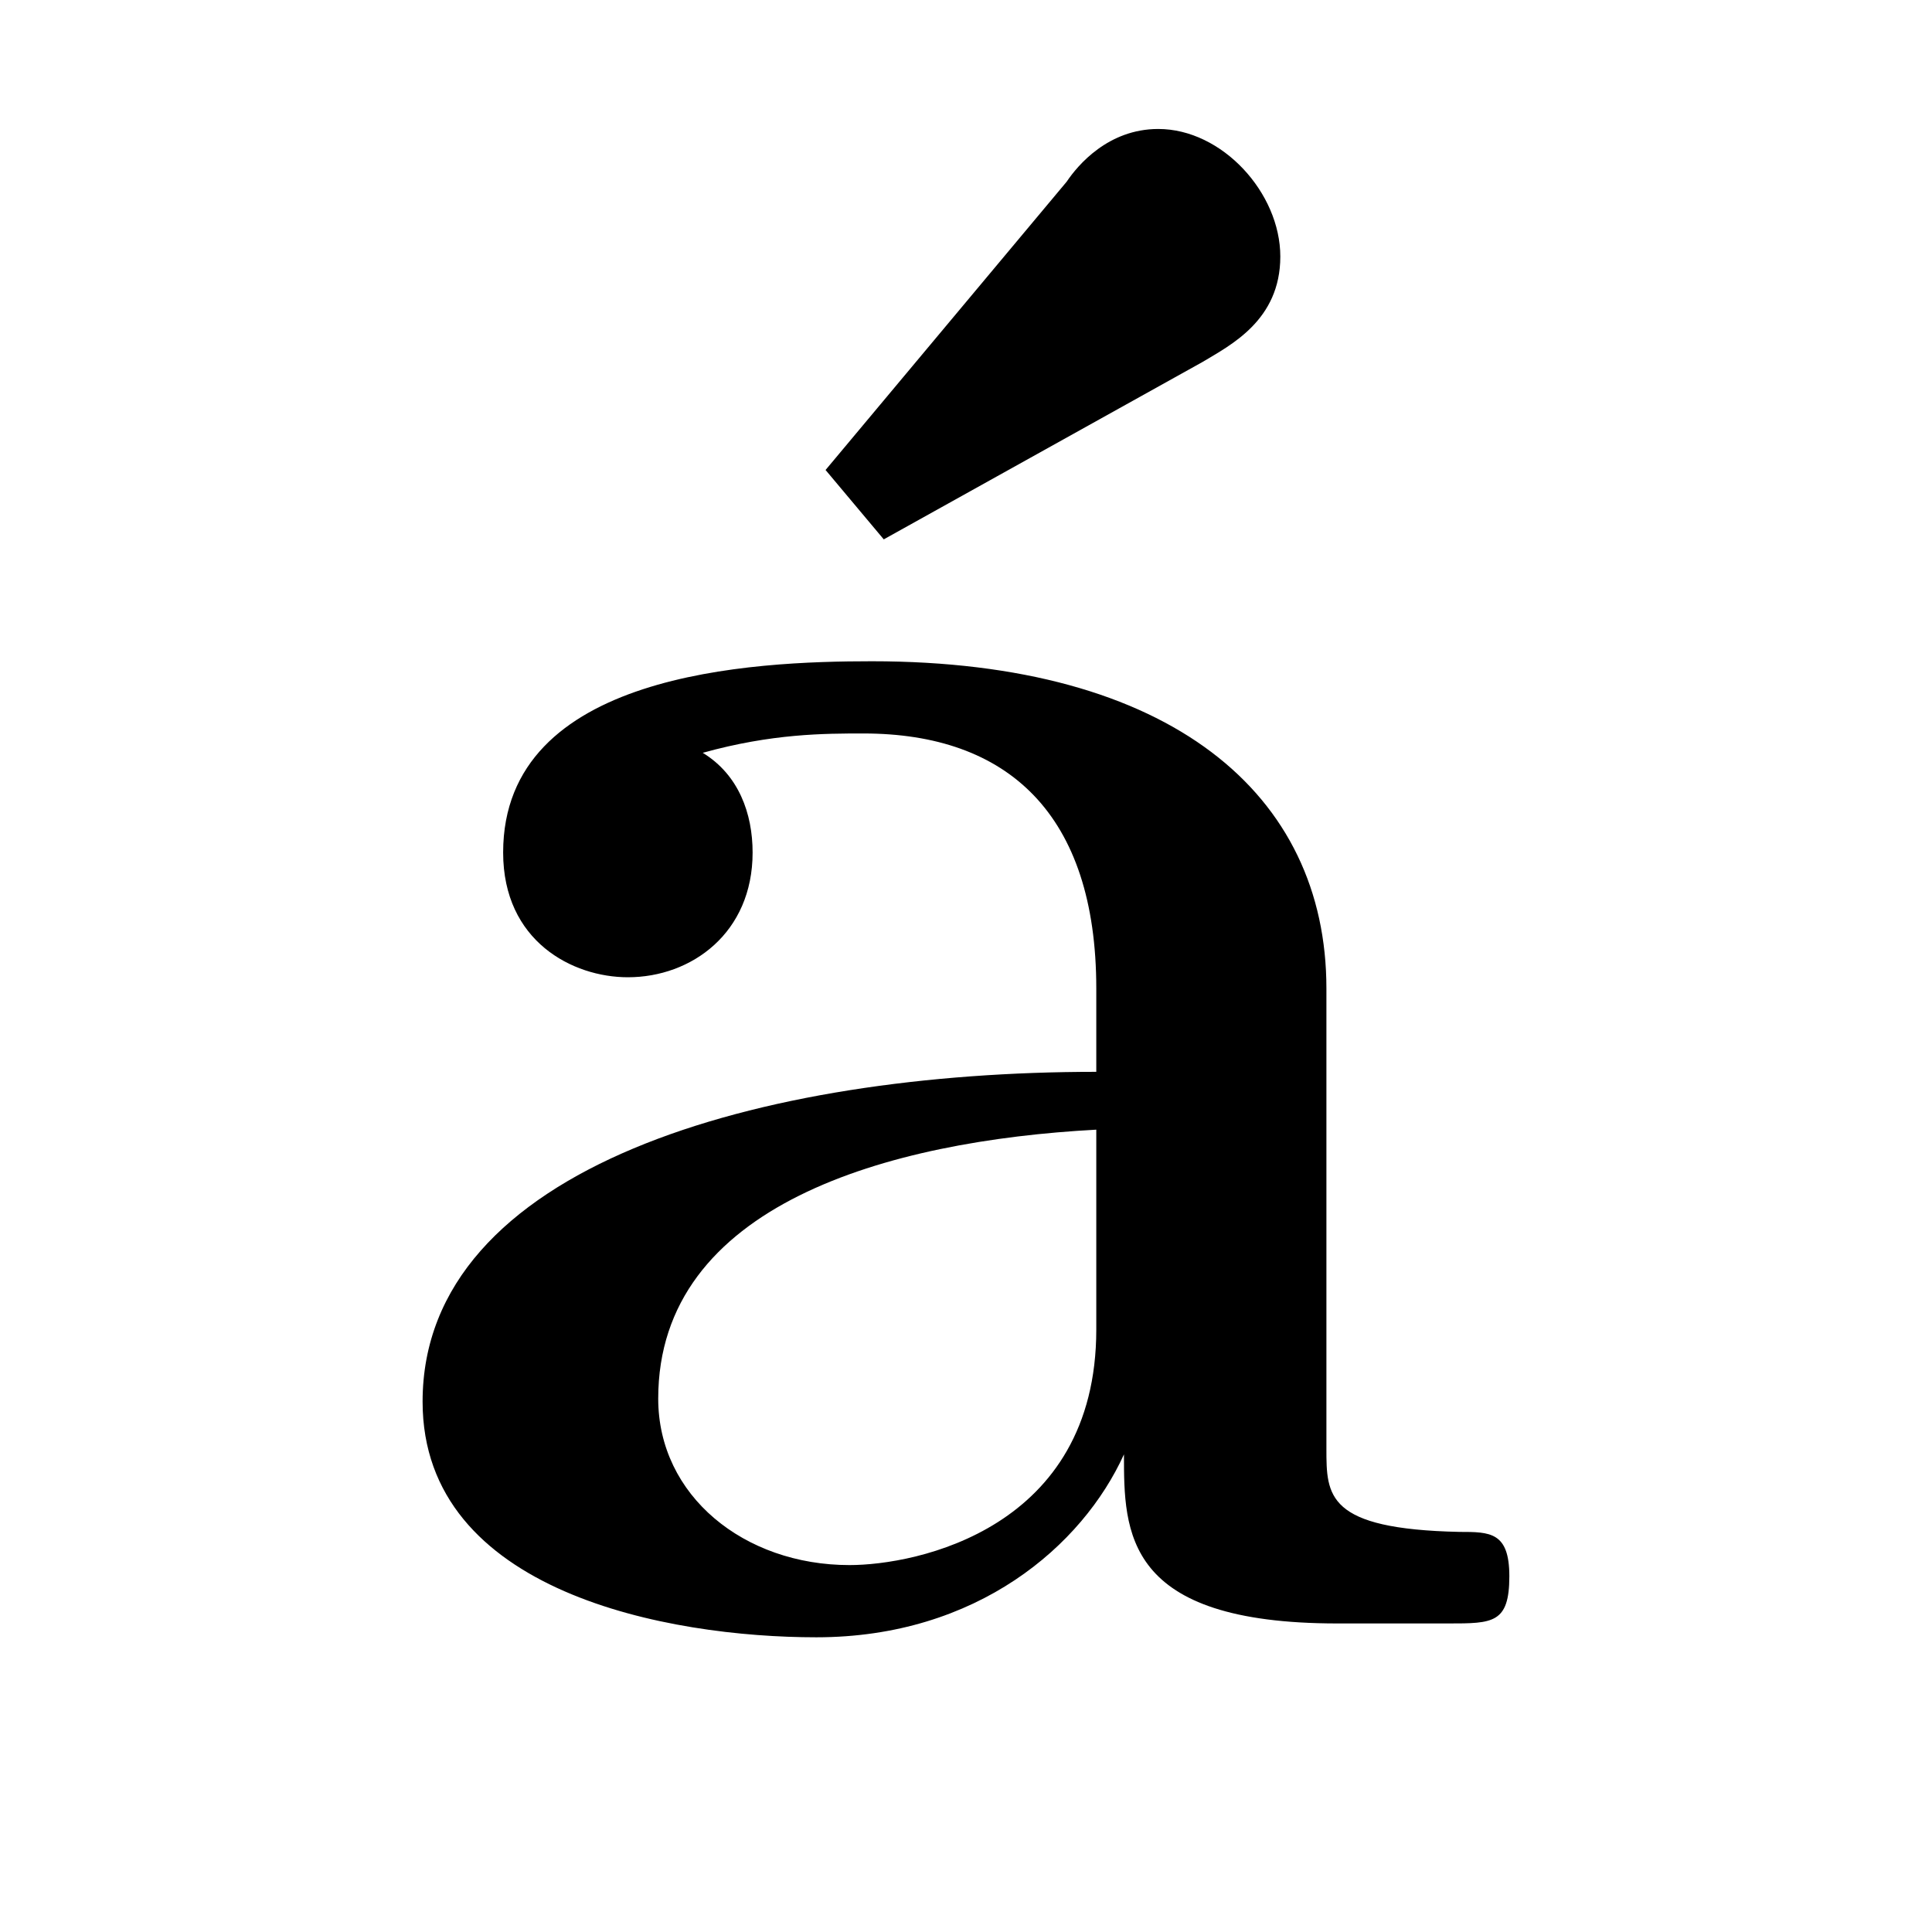
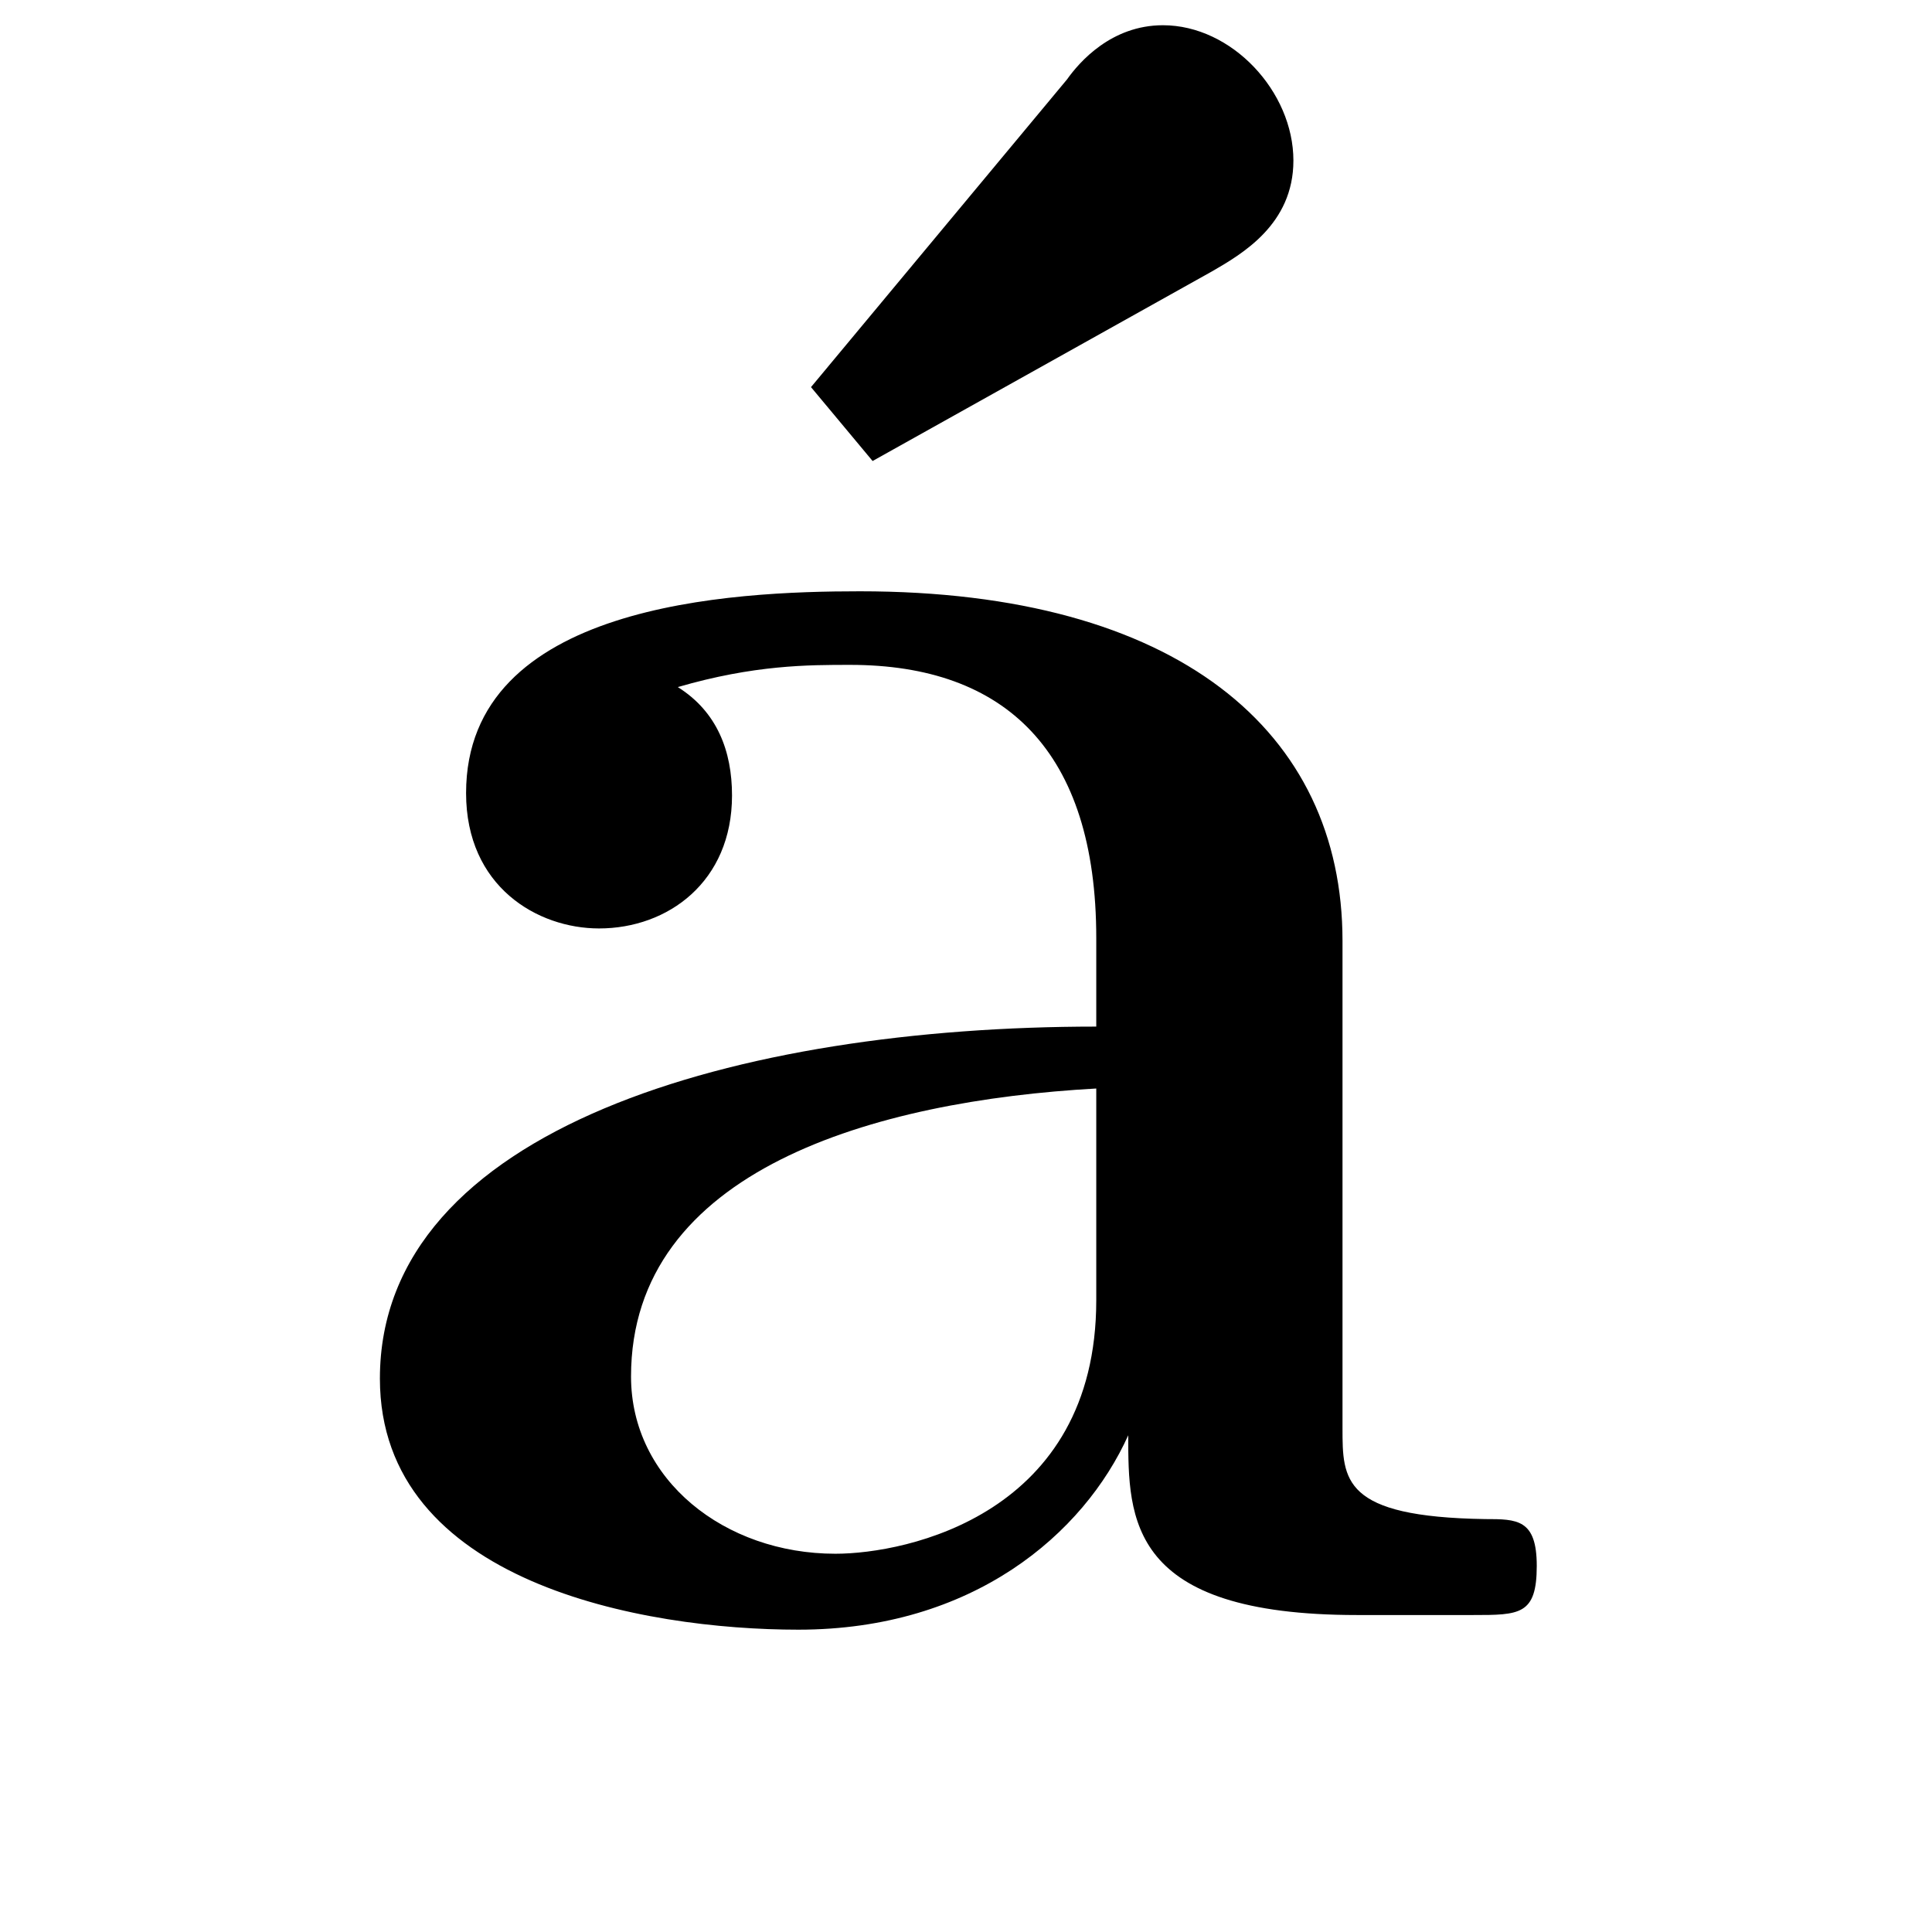
<svg xmlns="http://www.w3.org/2000/svg" width="16" height="16" version="1.1" id="svg10">
  <defs id="defs14" />
  <g color="#000" font-weight="400" font-family="sans-serif" white-space="normal" fill="#474747" id="g8">
    <g id="page1" transform="matrix(1.886464,0,0,1.886464,-106.4631,-108.0383)">
      <g id="use18" style="fill:#000000;fill-opacity:1" transform="matrix(0.5417154,0,0,0.5417154,56.72746,64.32896)">
-         <g transform="matrix(1.469388,0,0,1.469388,-338.0254,-221.9349)" style="fill:#000000;fill-opacity:1" id="g4091">
-           <g id="use4089" transform="matrix(0.9785441,0,0,0.9785441,231.6113,151.1238)">
-             <path id="path53" d="m 5.5,-3.578 c 0,-1.094 -0.875,-1.844 -2.562,-1.844 -0.672,0 -2.078,0.062 -2.078,1.078 0,0.5 0.391,0.703 0.703,0.703 0.359,0 0.703,-0.25 0.703,-0.703 0,-0.219 -0.078,-0.438 -0.281,-0.562 0.391,-0.109 0.688,-0.109 0.906,-0.109 0.812,0 1.312,0.453 1.312,1.438 v 0.469 c -1.891,0 -3.797,0.531 -3.797,1.859 0,1.078 1.391,1.328 2.219,1.328 0.906,0 1.5,-0.516 1.734,-1.031 0,0.438 0,0.953 1.203,0.953 h 0.625 c 0.25,0 0.344,0 0.344,-0.266 0,-0.25 -0.109,-0.25 -0.281,-0.25 C 5.5,-0.531 5.5,-0.719 5.5,-0.984 Z M 4.203,-1.656 c 0,1.125 -1.016,1.328 -1.391,1.328 -0.594,0 -1.078,-0.391 -1.078,-0.938 0,-1.094 1.297,-1.453 2.469,-1.516 z m 0,0" style="stroke:none" />
+         <g transform="matrix(1.304725,0,0,1.304725,-190.9204,-181.5166)" style="fill:#000000;fill-opacity:1" id="g190">
+           <g id="use188" transform="matrix(0.9785441,0,0,0.9785441,147.8026,139.1687)">
+             <path id="path498" d="M 6.594,-4.281 C 6.594,-5.609 5.547,-6.5 3.531,-6.5 c -0.812,0 -2.5,0.078 -2.5,1.281 0,0.594 0.453,0.859 0.844,0.859 0.438,0 0.844,-0.297 0.844,-0.844 0,-0.281 -0.094,-0.531 -0.344,-0.688 0.484,-0.141 0.828,-0.141 1.094,-0.141 0.984,0 1.562,0.547 1.562,1.734 v 0.562 c -2.266,0 -4.547,0.641 -4.547,2.234 0,1.297 1.672,1.594 2.656,1.594 1.109,0 1.812,-0.609 2.094,-1.234 0,0.531 0,1.141 1.453,1.141 h 0.734 c 0.297,0 0.406,0 0.406,-0.312 0,-0.297 -0.125,-0.297 -0.328,-0.297 C 6.594,-0.625 6.594,-0.859 6.594,-1.188 Z M 5.031,-2 c 0,1.359 -1.203,1.609 -1.656,1.609 -0.703,0 -1.297,-0.469 -1.297,-1.125 0,-1.312 1.547,-1.75 2.953,-1.828 z m 0,0" style="stroke:none" />
          </g>
        </g>
-         <g transform="matrix(1.469388,0,0,1.469388,-525.6808,-221.9349)" style="fill:#000000;fill-opacity:1" id="g4143">
-           <g id="use4141" transform="matrix(0.9785441,0,0,0.9785441,359.2196,151.1238)">
-             <path id="path369" d="m 4.906,-7.109 c 0.156,-0.094 0.438,-0.234 0.438,-0.594 0,-0.359 -0.328,-0.719 -0.688,-0.719 -0.281,0 -0.453,0.203 -0.516,0.297 L 2.781,-6.5 3.109,-6.109 Z m 0,0" style="stroke:none" />
+         <g transform="scale(1.333333)" style="fill:rgb(0%, 0%, 0%);fill-opacity:1" id="g240">
+           <g id="use238" transform="matrix(0.9785441,0,0,0.9785441,264.9837,139.1687)">
+             <path id="path862" d="m 6.031,-9.953 c -0.047,1.25 -1.141,1.812 -2,1.812 -0.922,0 -1.969,-0.594 -2.016,-1.812 h -0.469 c 0.047,1.625 1.219,2.641 2.484,2.641 1.203,0 2.422,-0.984 2.469,-2.641 z m 0,0" style="stroke:none" />
+           </g>
+         </g>
+         <g transform="scale(1.333333)" style="fill:rgb(0%, 0%, 0%);fill-opacity:1" id="g244">
+           <g id="use242" transform="matrix(0.9785441,0,0,0.9785441,265.12,139.1687)">
+             <path id="path858" d="M 6.594,-4.281 C 6.594,-5.609 5.547,-6.5 3.531,-6.5 c -0.812,0 -2.5,0.078 -2.5,1.281 0,0.594 0.453,0.859 0.844,0.859 0.438,0 0.844,-0.297 0.844,-0.844 0,-0.281 -0.094,-0.531 -0.344,-0.688 0.484,-0.141 0.828,-0.141 1.094,-0.141 0.984,0 1.562,0.547 1.562,1.734 v 0.562 c -2.266,0 -4.547,0.641 -4.547,2.234 0,1.297 1.672,1.594 2.656,1.594 1.109,0 1.812,-0.609 2.094,-1.234 0,0.531 0,1.141 1.453,1.141 h 0.734 c 0.297,0 0.406,0 0.406,-0.312 0,-0.297 -0.125,-0.297 -0.328,-0.297 C 6.594,-0.625 6.594,-0.859 6.594,-1.188 Z M 5.031,-2 c 0,1.359 -1.203,1.609 -1.656,1.609 -0.703,0 -1.297,-0.469 -1.297,-1.125 0,-1.312 1.547,-1.75 2.953,-1.828 z m 0,0" style="stroke:none" />
+           </g>
+         </g>
+         <g transform="matrix(1.304725,0,0,1.304725,-369.4886,-181.5166)" style="fill:#000000;fill-opacity:1" id="g248">
+           <g id="use246" transform="matrix(0.9785441,0,0,0.9785441,284.5433,139.1687)">
+             <path id="path982" d="m 5.891,-8.531 c 0.188,-0.109 0.516,-0.297 0.516,-0.703 0,-0.438 -0.391,-0.859 -0.828,-0.859 -0.328,0 -0.531,0.234 -0.609,0.344 l -1.625,1.953 0.391,0.469 z m 0,0" style="stroke:none" />
          </g>
        </g>
      </g>
    </g>
  </g>
</svg>
